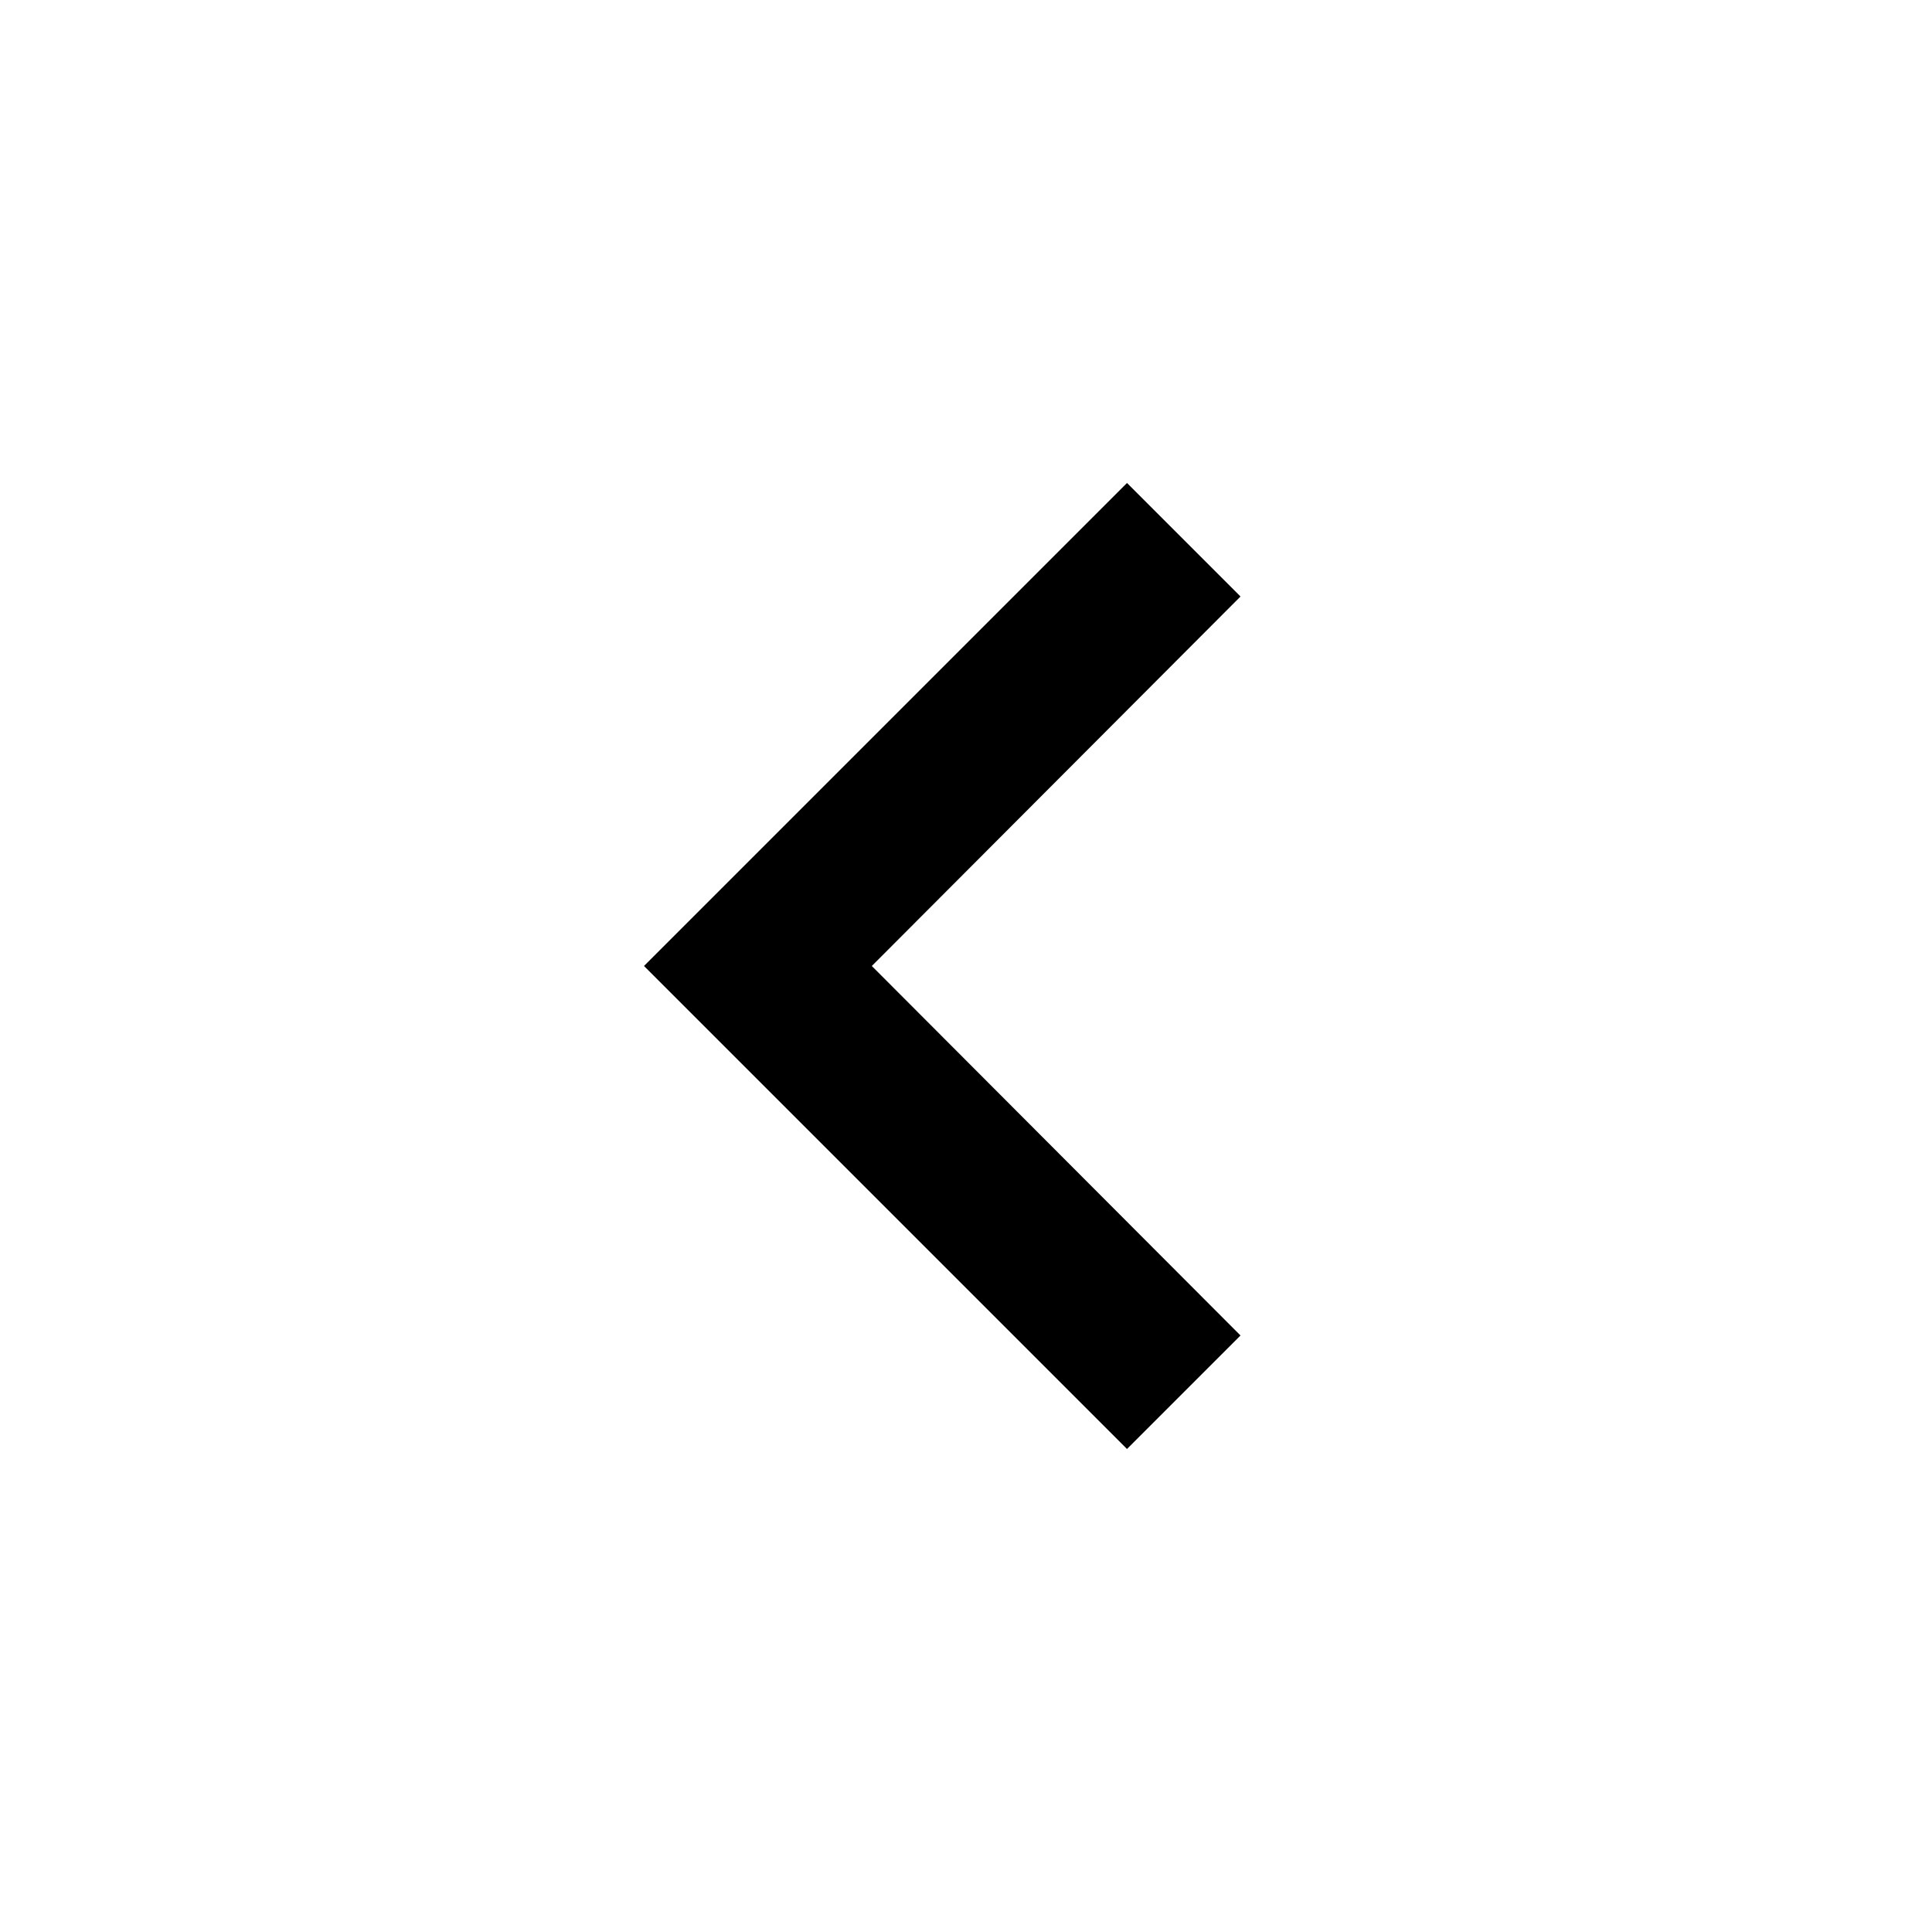
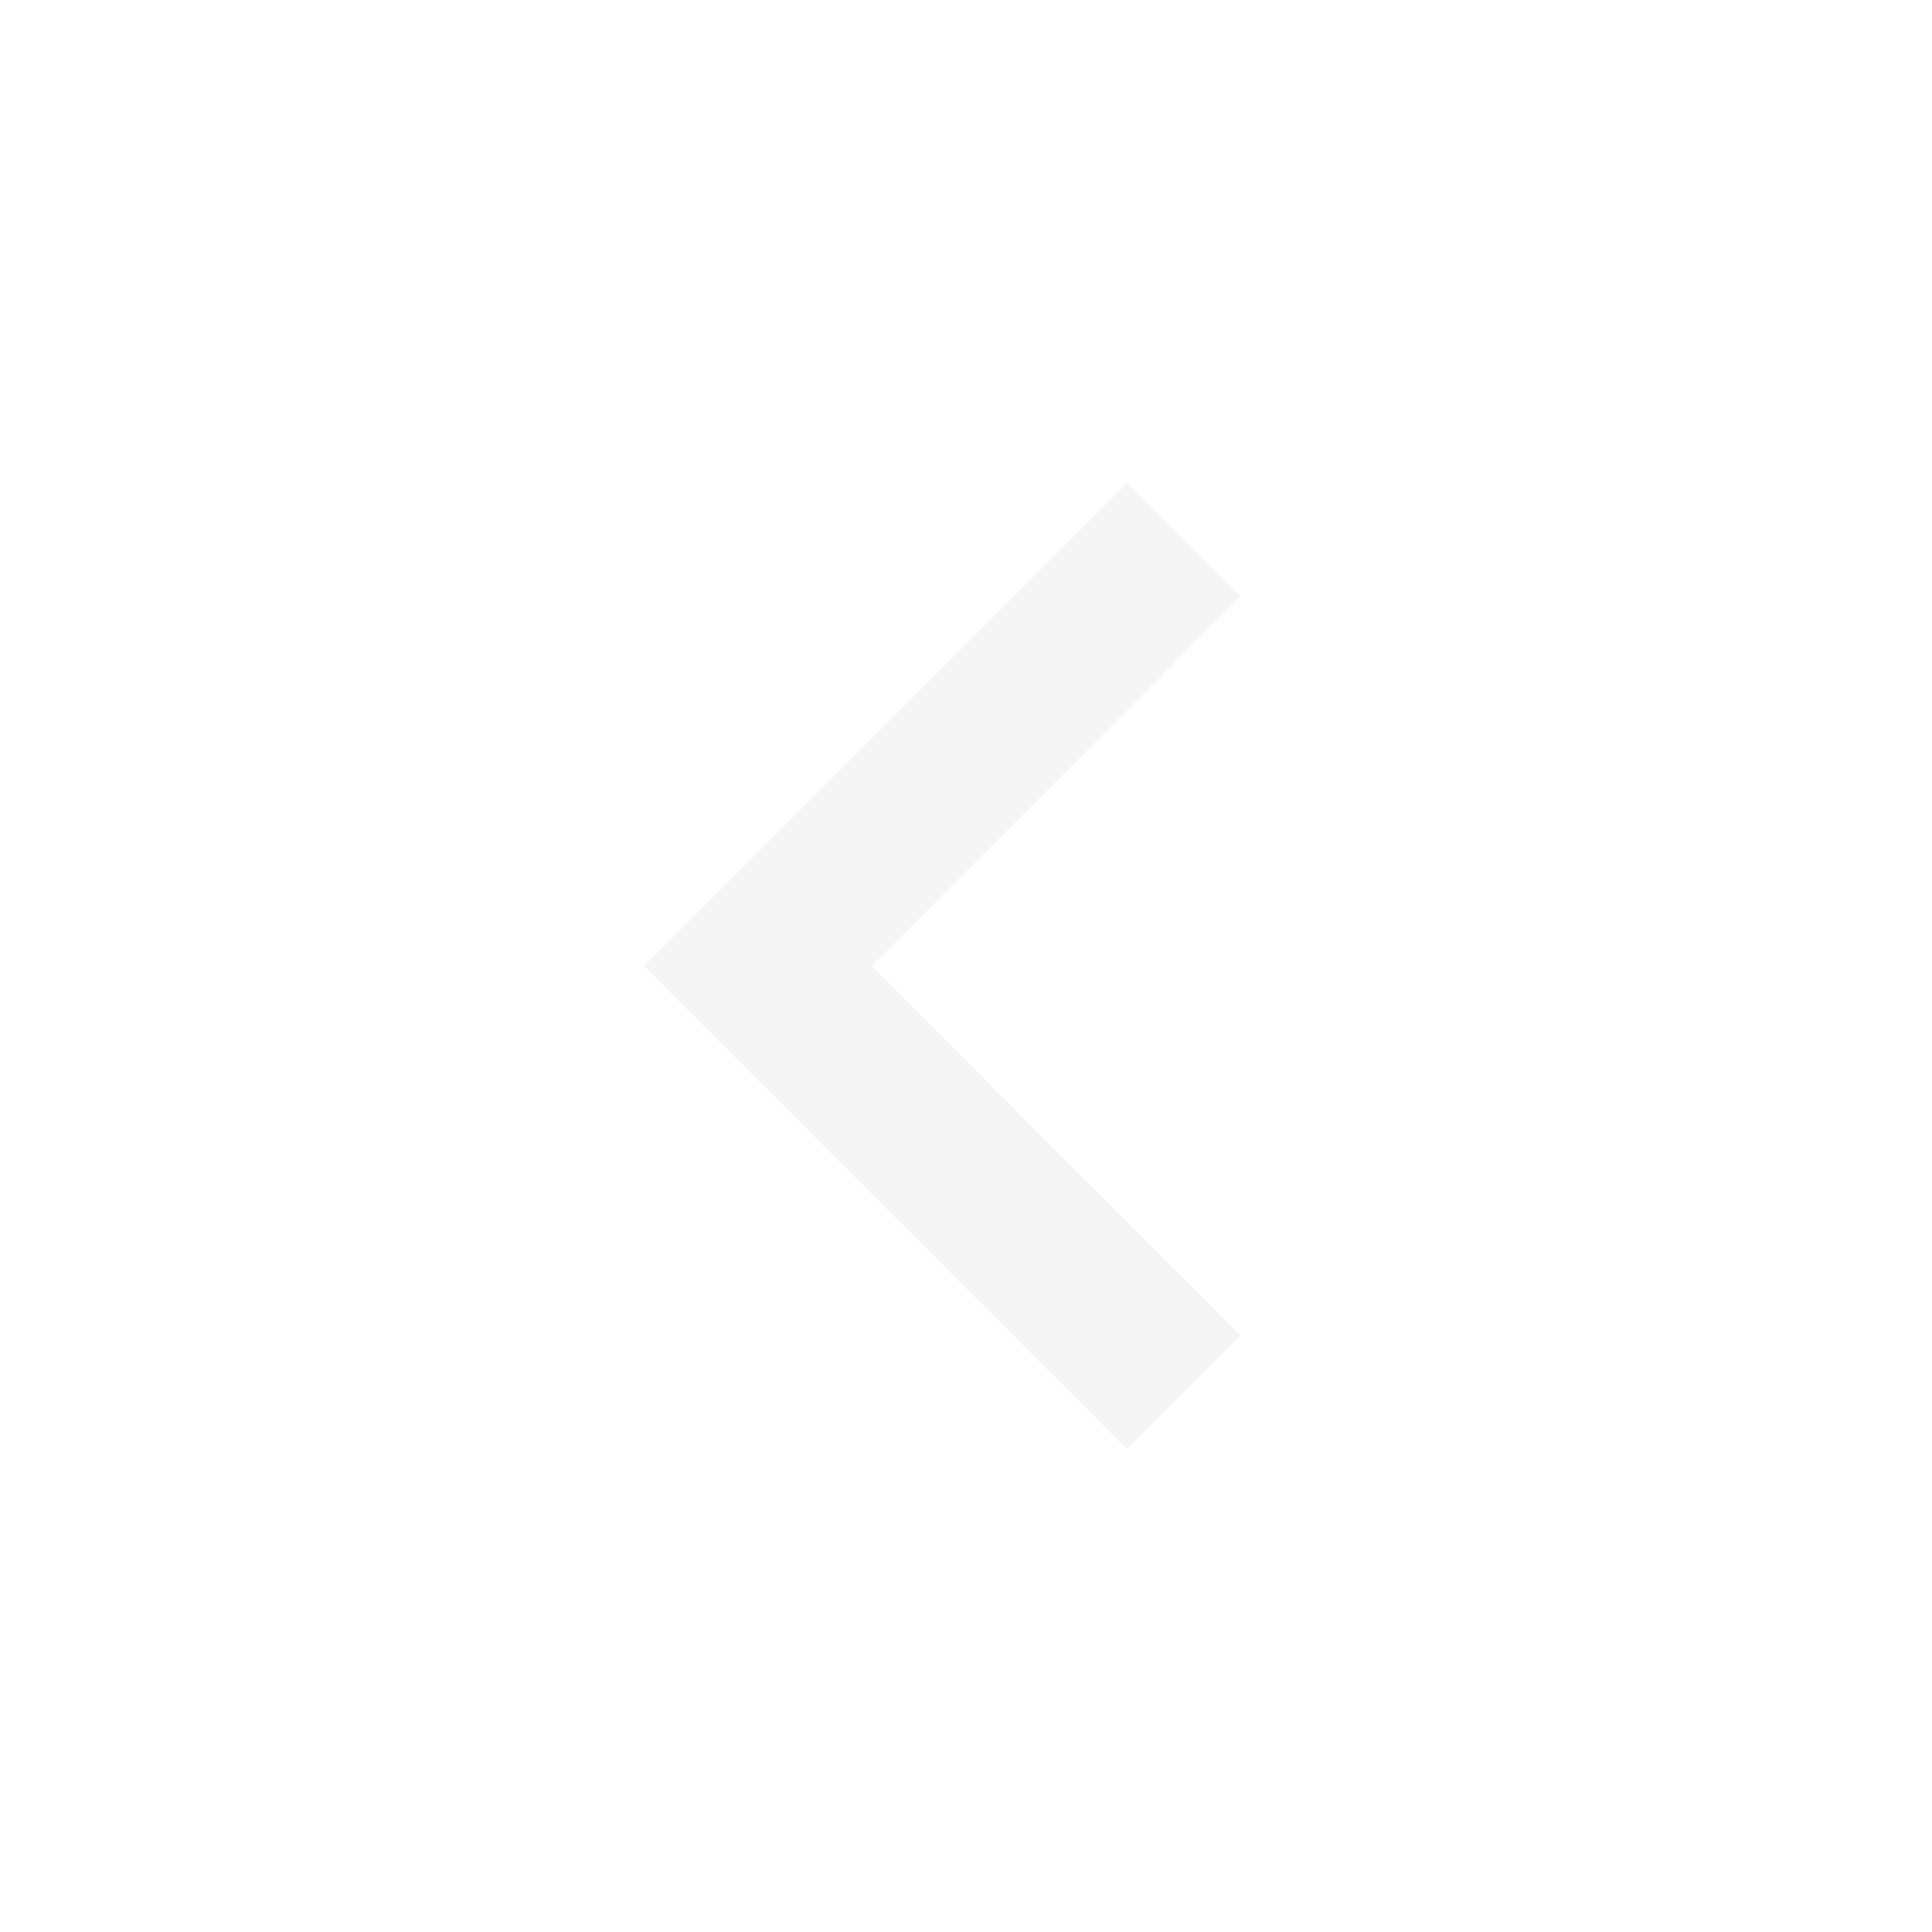
- <svg xmlns="http://www.w3.org/2000/svg" width="24" height="24" viewBox="0 0 24 24">
-   <path d="M15.41 16.59L10.83 12l4.58-4.59L14 6l-6 6 6 6 1.41-1.41z" />
-   <path fill="none" d="M0 0h24v24H0V0z" />
+ <svg xmlns="http://www.w3.org/2000/svg" id="Calque_1" data-name="Calque 1" viewBox="0 0 24 24">
+   <defs>
+     <style>.cls-1{fill:#f5f5f5;}</style>
+   </defs>
+   <path class="cls-1" d="M15.41,16.59,10.83,12l4.58-4.59L14,6,8,12l6,6Z" />
</svg>
